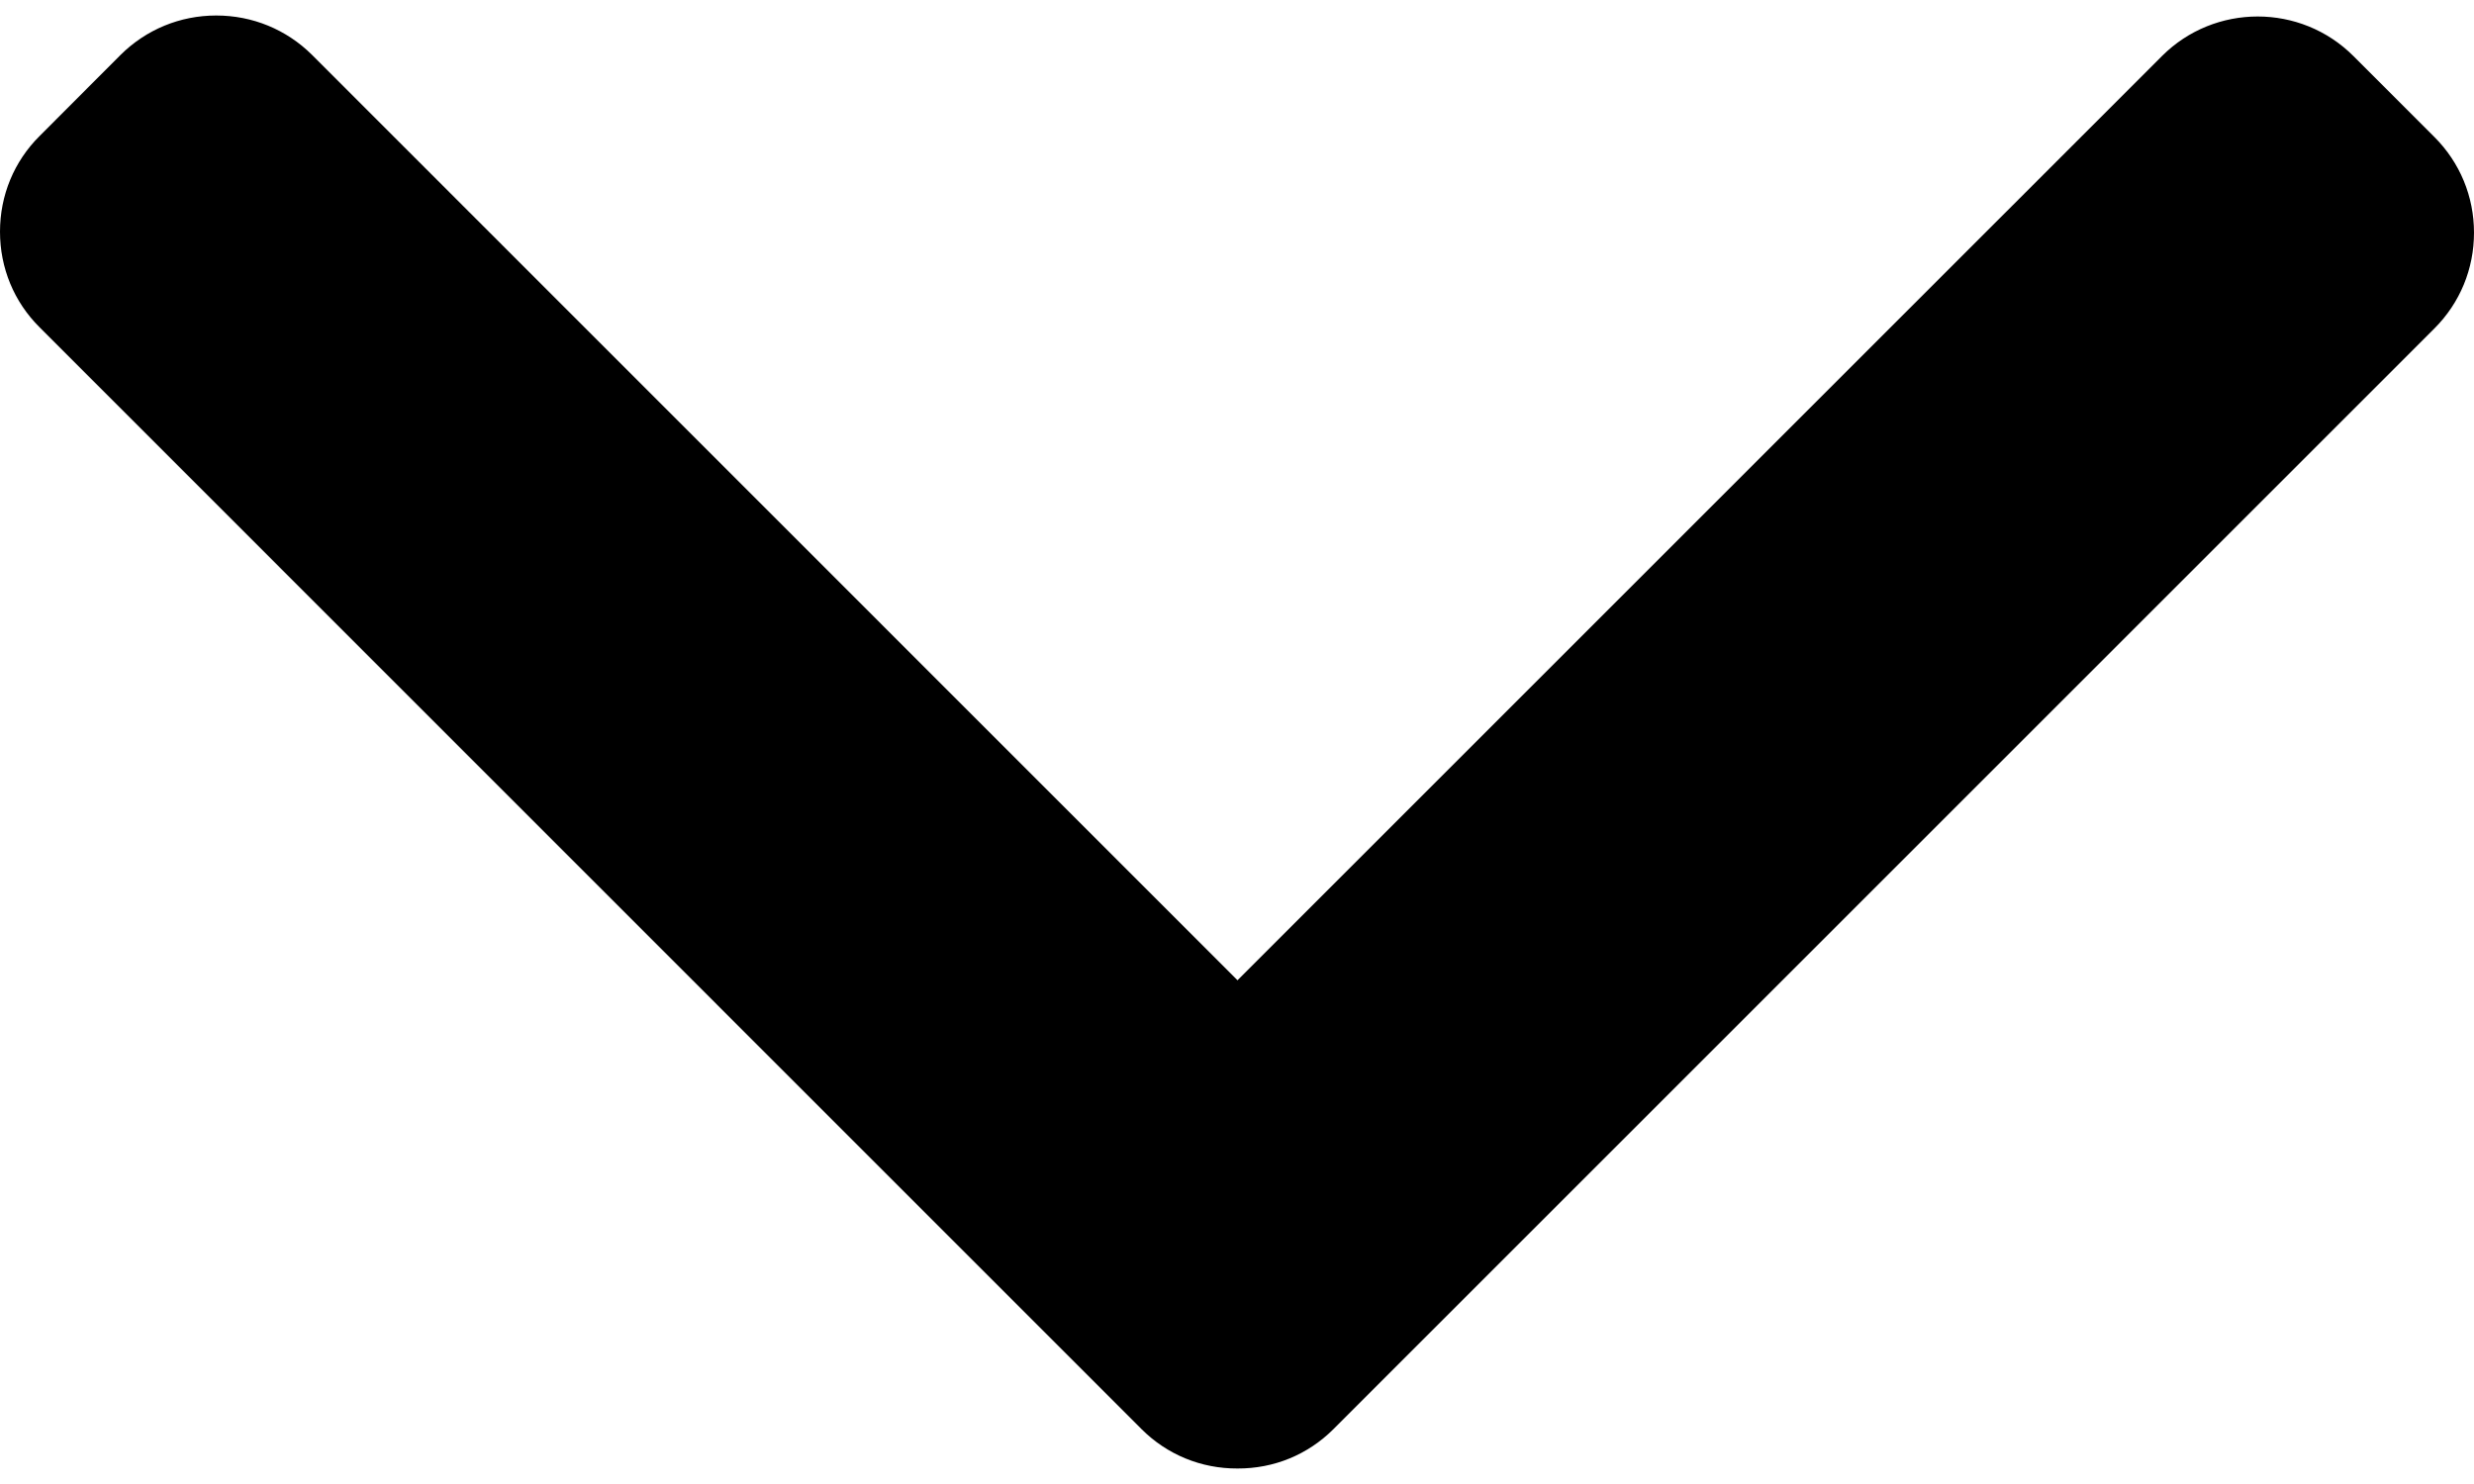
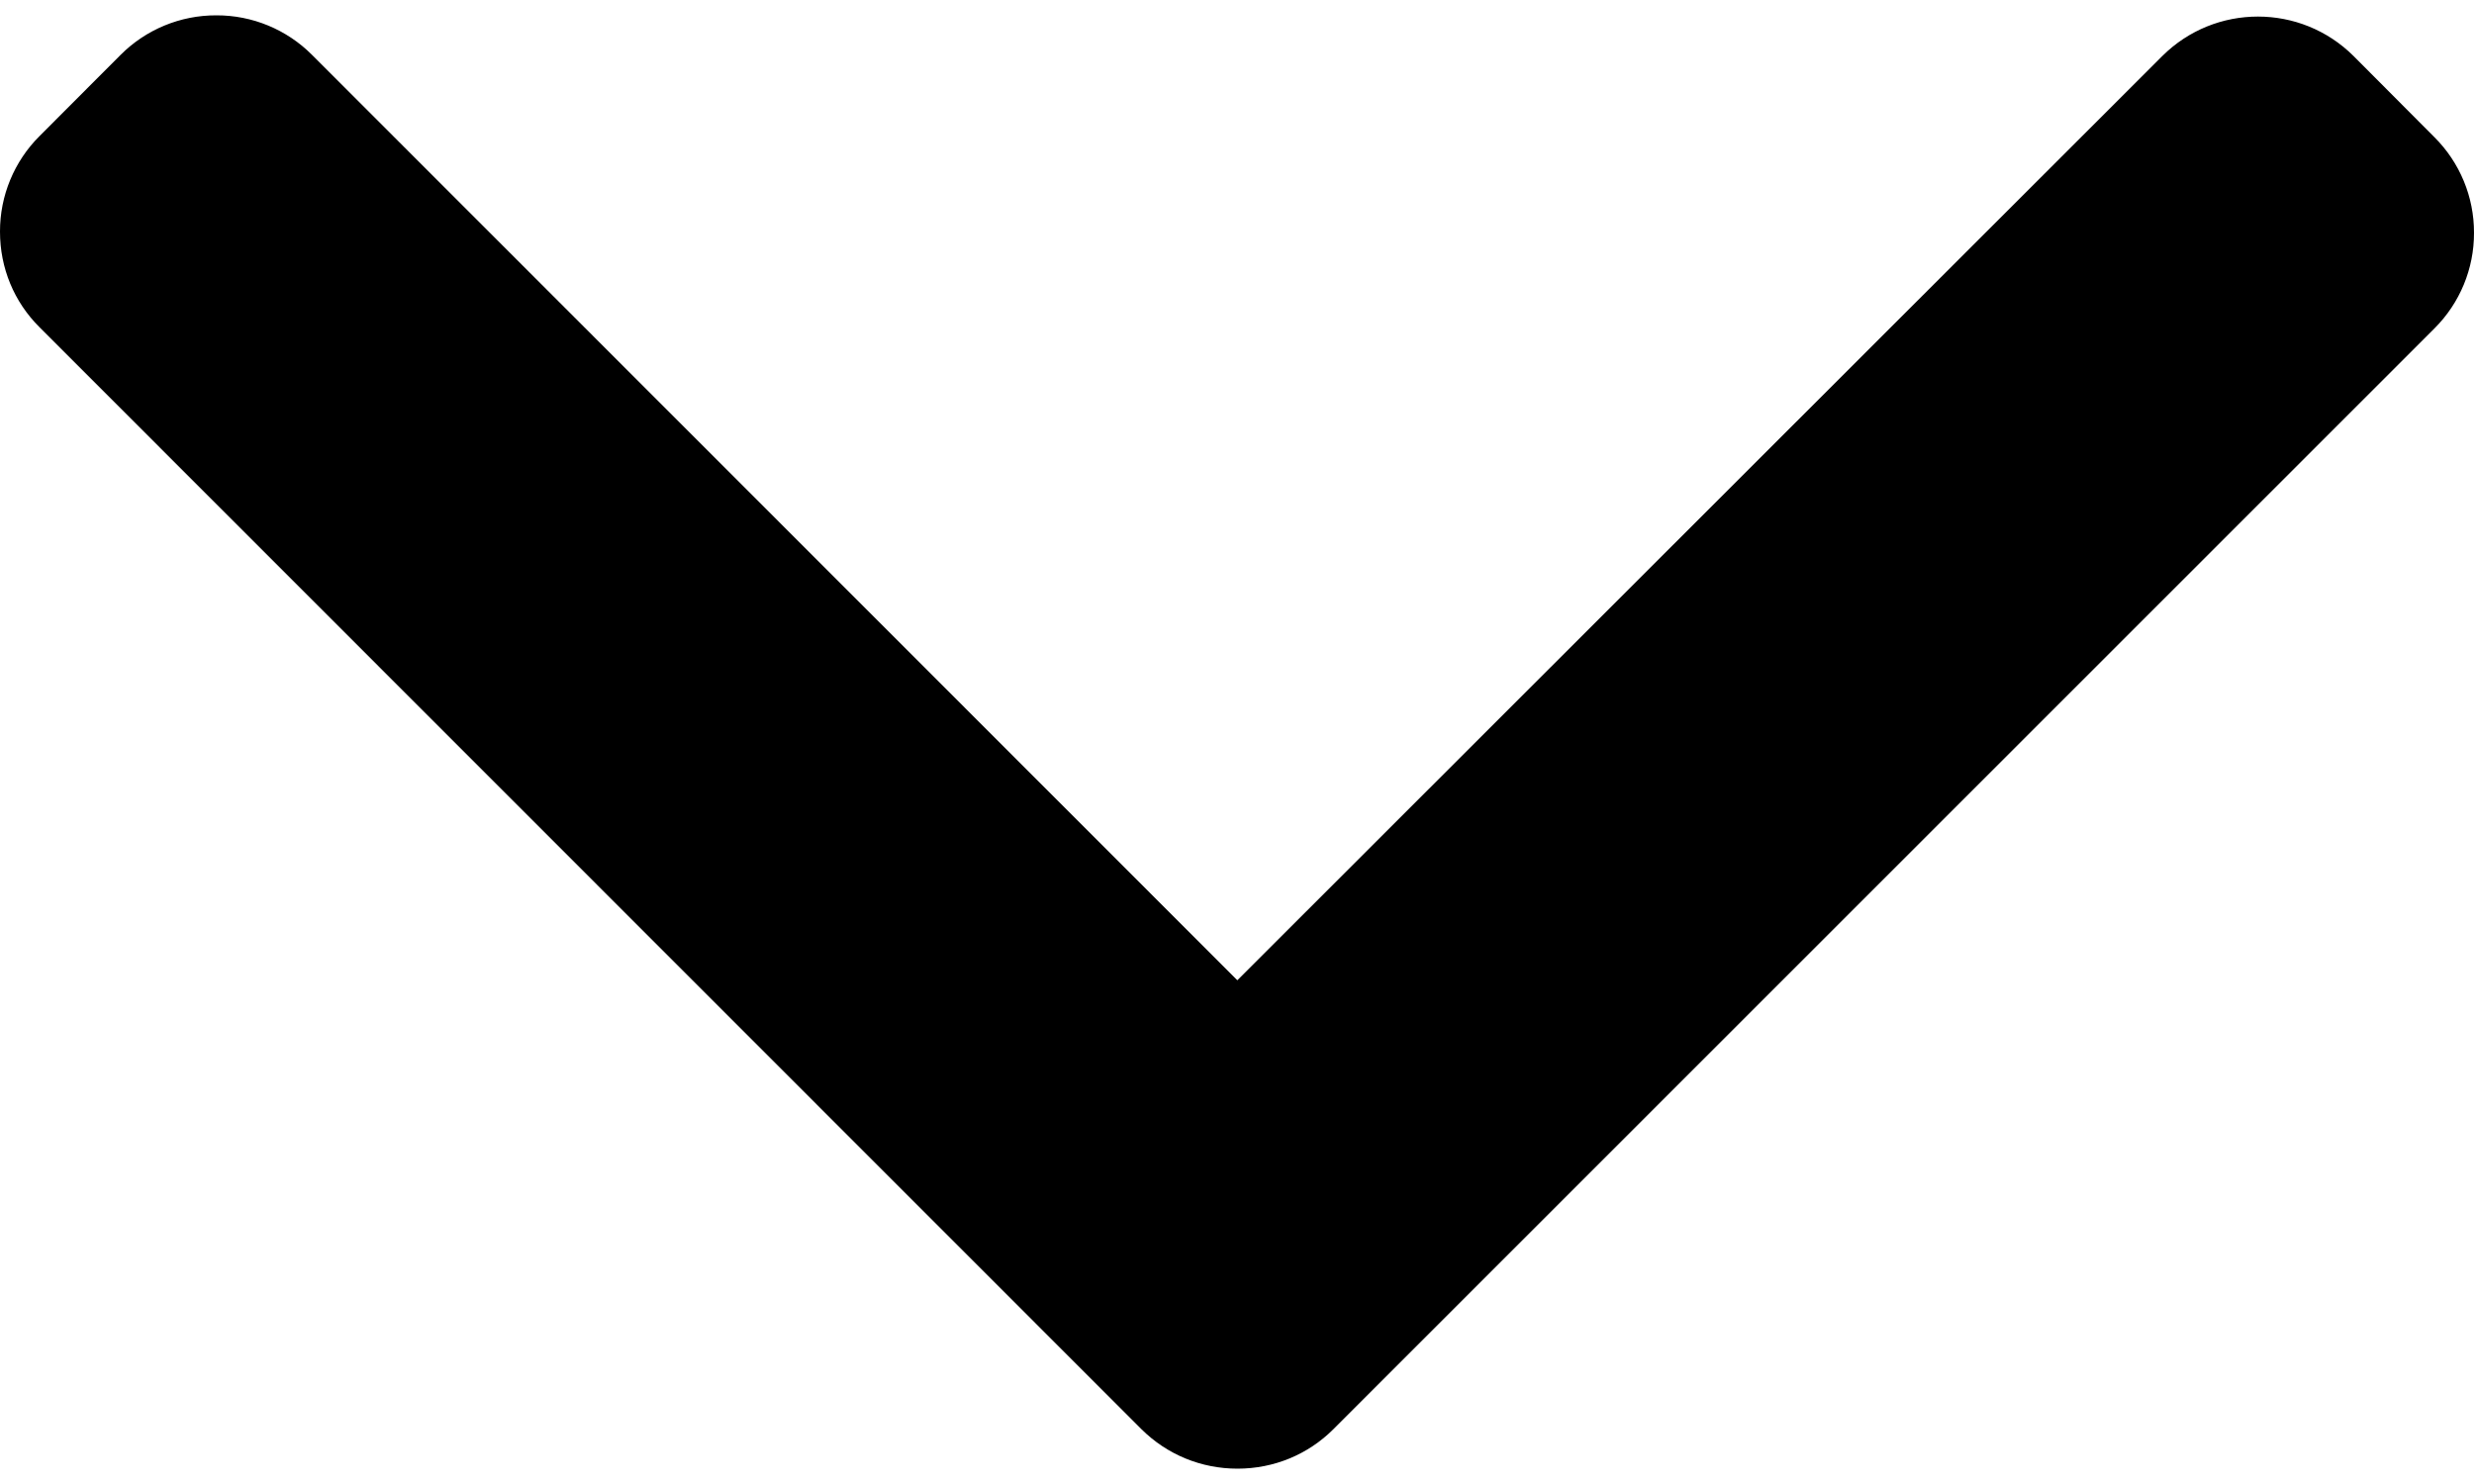
- <svg xmlns="http://www.w3.org/2000/svg" width="15" height="9" viewBox="0 0 15 9" fill="none">
-   <path d="M8.085 8.667L14.76 1.992C14.915 1.837 15 1.631 15 1.411C15 1.192 14.915 0.986 14.76 0.831L14.269 0.34C13.949 0.02 13.428 0.02 13.108 0.34L7.503 5.945L1.892 0.333C1.737 0.179 1.531 0.094 1.311 0.094C1.092 0.094 0.886 0.179 0.731 0.333L0.24 0.825C0.085 0.979 3.76698e-06 1.185 3.75737e-06 1.405C3.74777e-06 1.625 0.085 1.831 0.24 1.985L6.921 8.667C7.076 8.822 7.283 8.907 7.503 8.906C7.724 8.907 7.93 8.822 8.085 8.667Z" fill="black" />
+ <svg xmlns="http://www.w3.org/2000/svg" width="15" height="9" fill="none">
+   <path d="M8.085 8.667l6.675-6.675a.815.815 0 00.24-.58.815.815 0 00-.24-.58L14.27.34a.822.822 0 00-1.16 0L7.502 5.945 1.892.333a.815.815 0 00-.58-.24.816.816 0 00-.581.24L.24.825a.815.815 0 00-.24.58c0 .22.085.426.24.58l6.68 6.682c.156.155.363.24.583.24.22 0 .427-.085.582-.24z" fill="#000" />
</svg>
